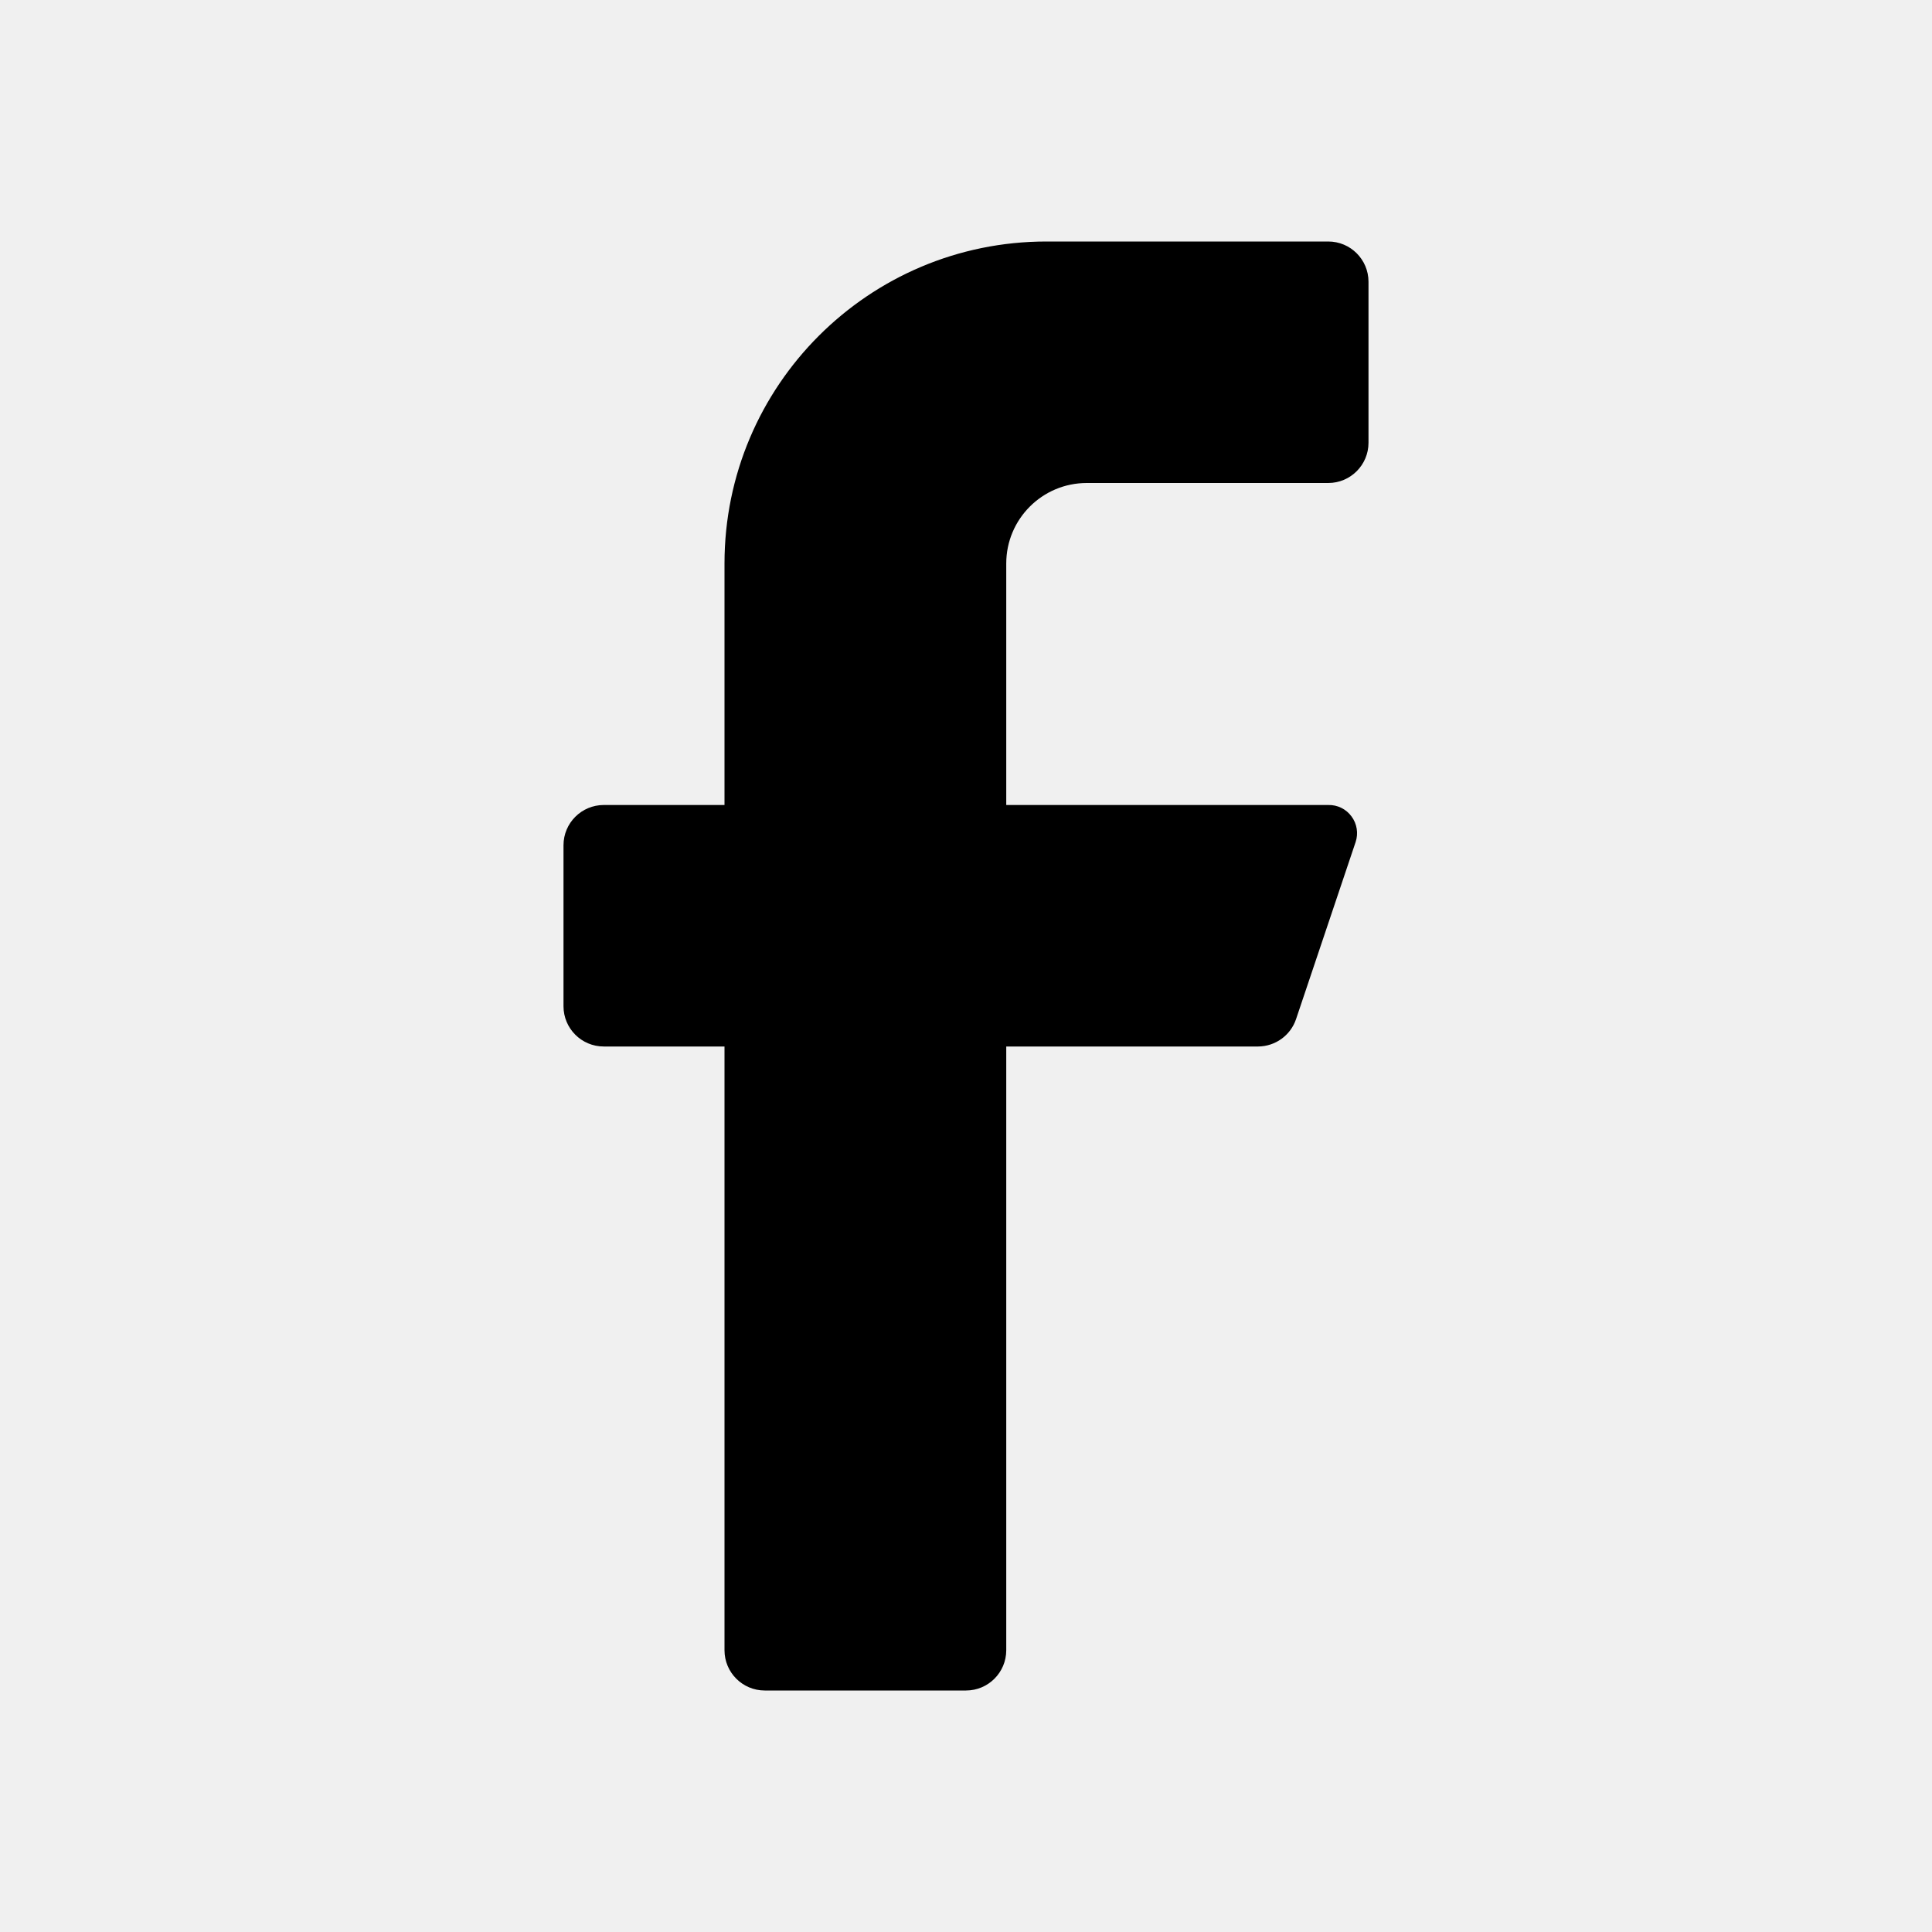
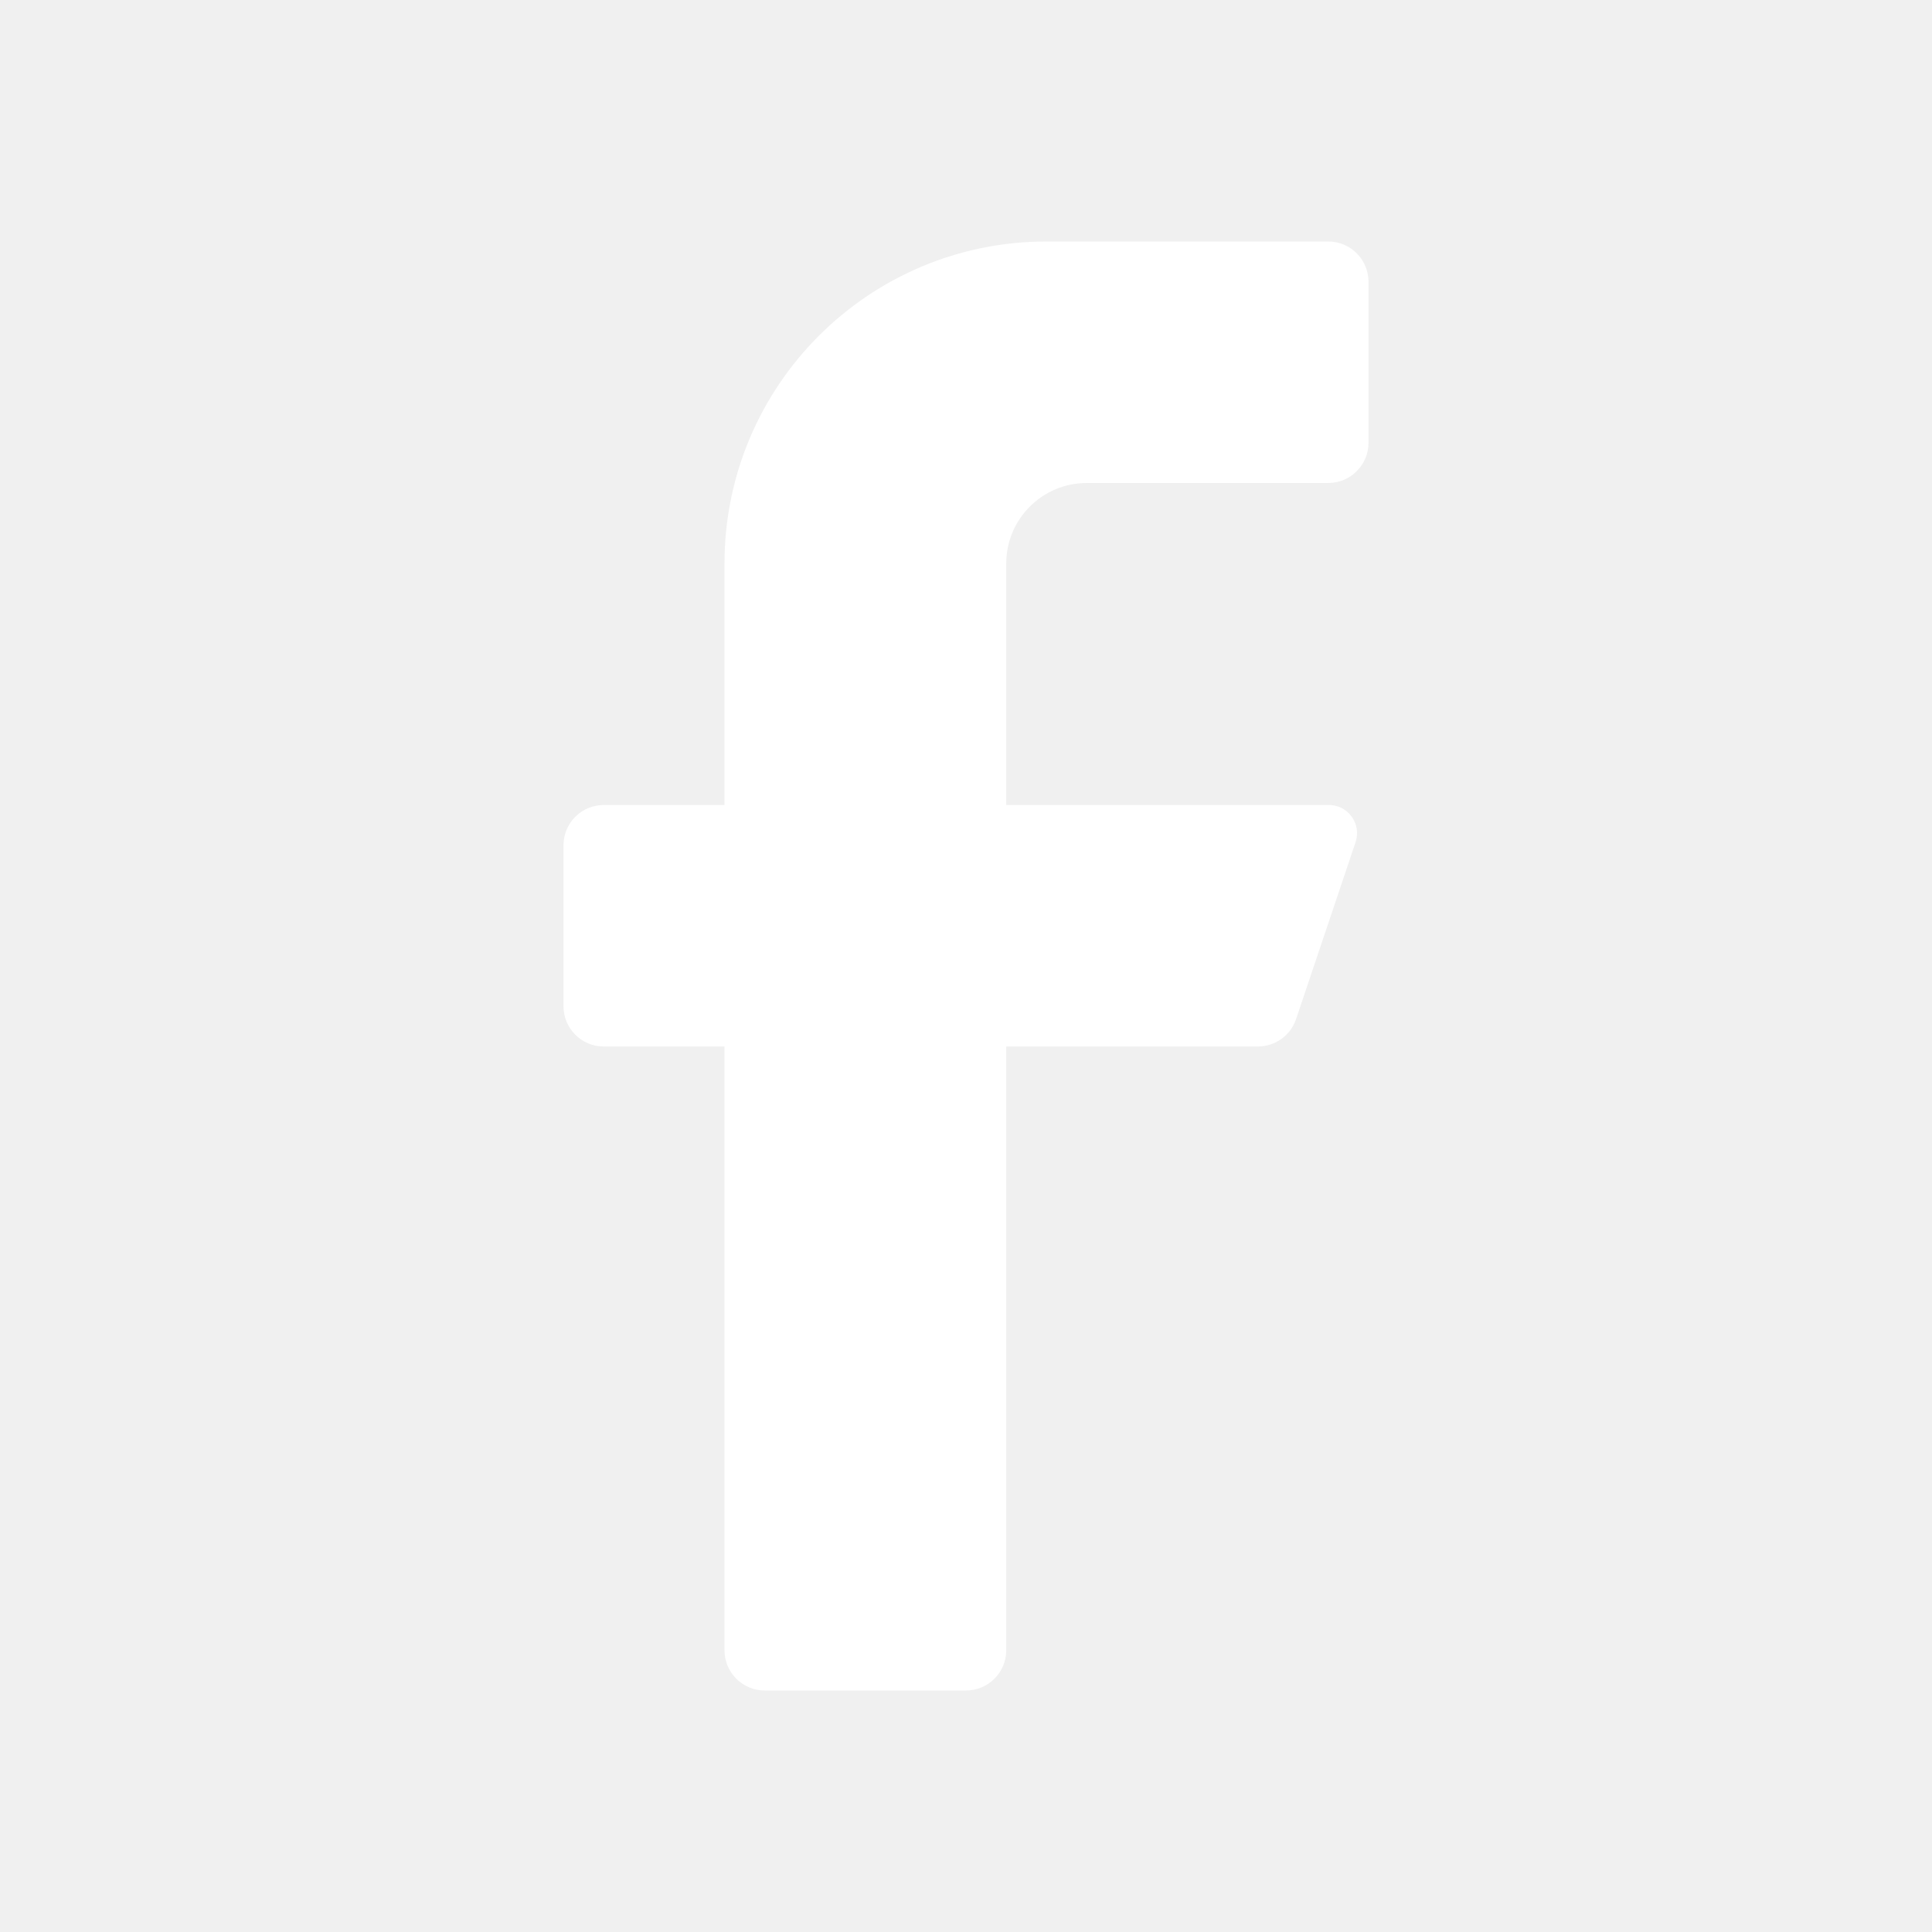
<svg xmlns="http://www.w3.org/2000/svg" width="100%" height="100%" viewBox="0 0 24 24" fill="none">
-   <path d="M16.5 6H13.5C12.948 6 12.5 6.448 12.5 7V10H16.5C16.614 9.997 16.722 10.05 16.789 10.142C16.857 10.233 16.876 10.352 16.84 10.46L16.1 12.66C16.032 12.862 15.843 12.998 15.63 13H12.5V20.5C12.5 20.776 12.276 21 12 21H9.5C9.224 21 9 20.776 9 20.5V13H7.5C7.224 13 7 12.776 7 12.5V10.5C7 10.224 7.224 10 7.5 10H9V7C9 4.791 10.791 3 13 3H16.5C16.776 3 17 3.224 17 3.5V5.5C17 5.776 16.776 6 16.5 6Z" fill="CurrentColor">
+   <path d="M16.5 6H13.5C12.948 6 12.5 6.448 12.5 7V10H16.5C16.614 9.997 16.722 10.05 16.789 10.142C16.857 10.233 16.876 10.352 16.84 10.46L16.1 12.66C16.032 12.862 15.843 12.998 15.63 13H12.5V20.5C12.5 20.776 12.276 21 12 21H9.5C9.224 21 9 20.776 9 20.5V13H7.5C7.224 13 7 12.776 7 12.5V10.5C7 10.224 7.224 10 7.5 10H9V7C9 4.791 10.791 3 13 3H16.5C16.776 3 17 3.224 17 3.5V5.5C17 5.776 16.776 6 16.5 6Z" fill="#ffffff">
	</path>
</svg>
